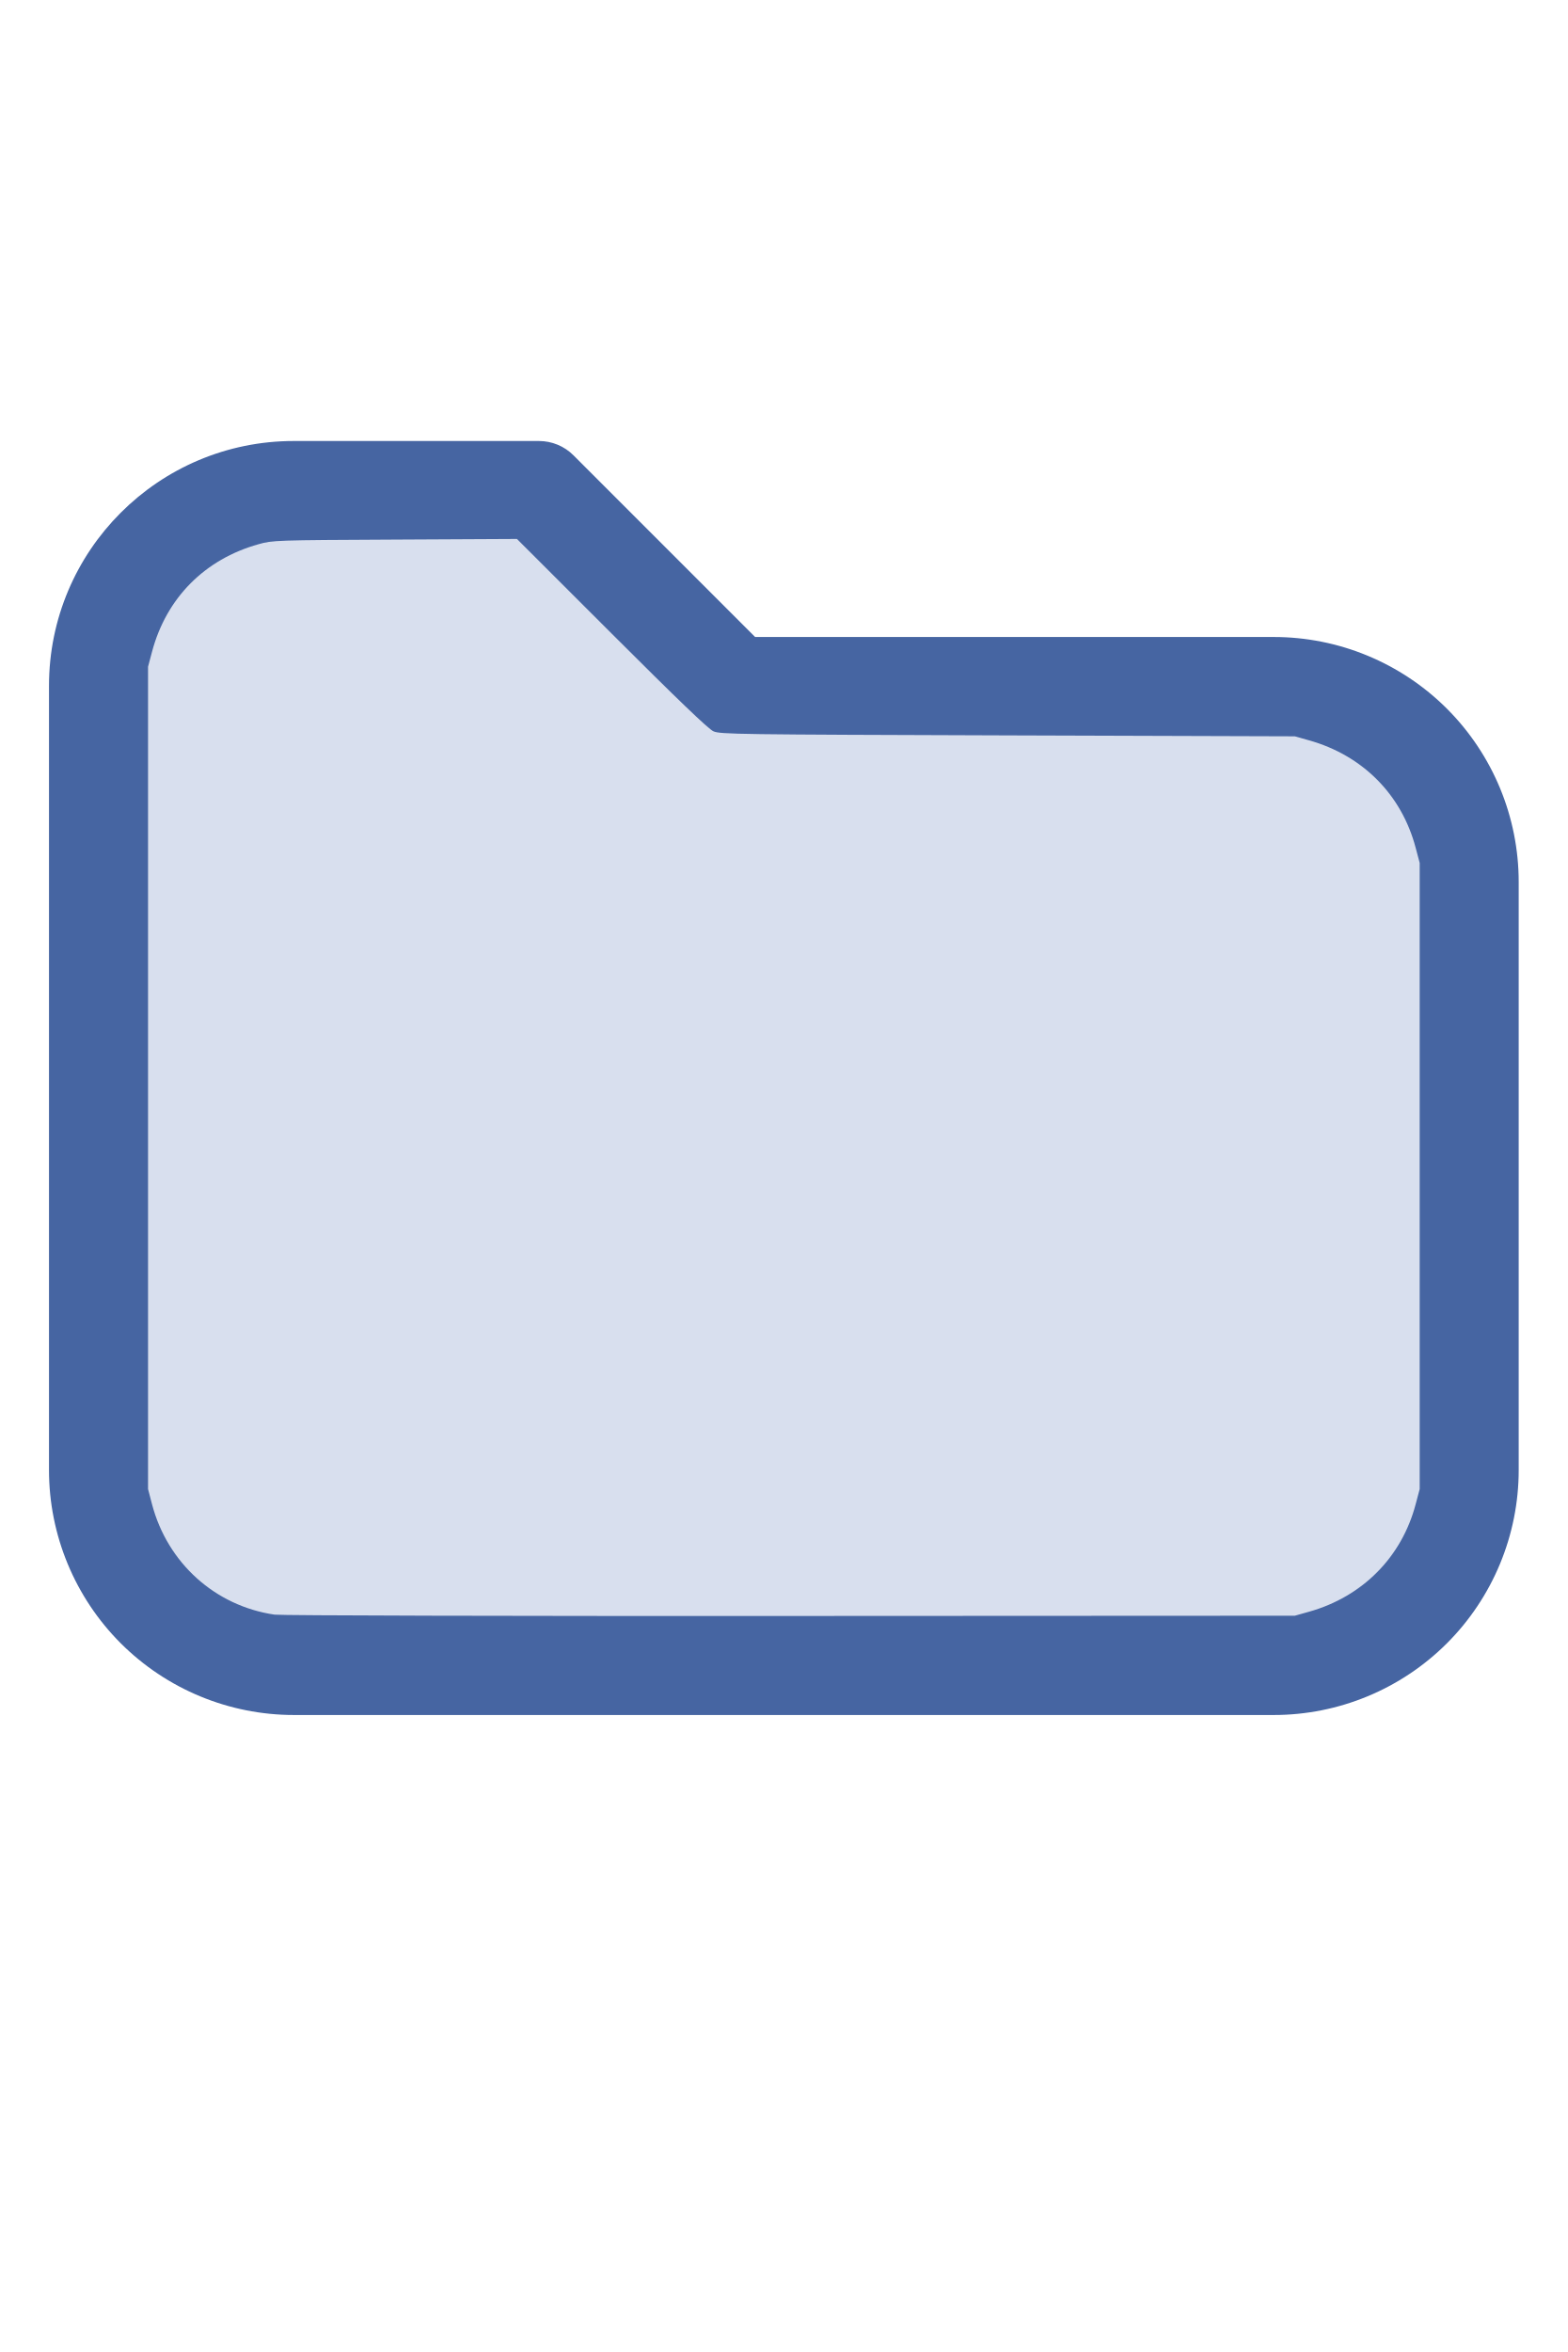
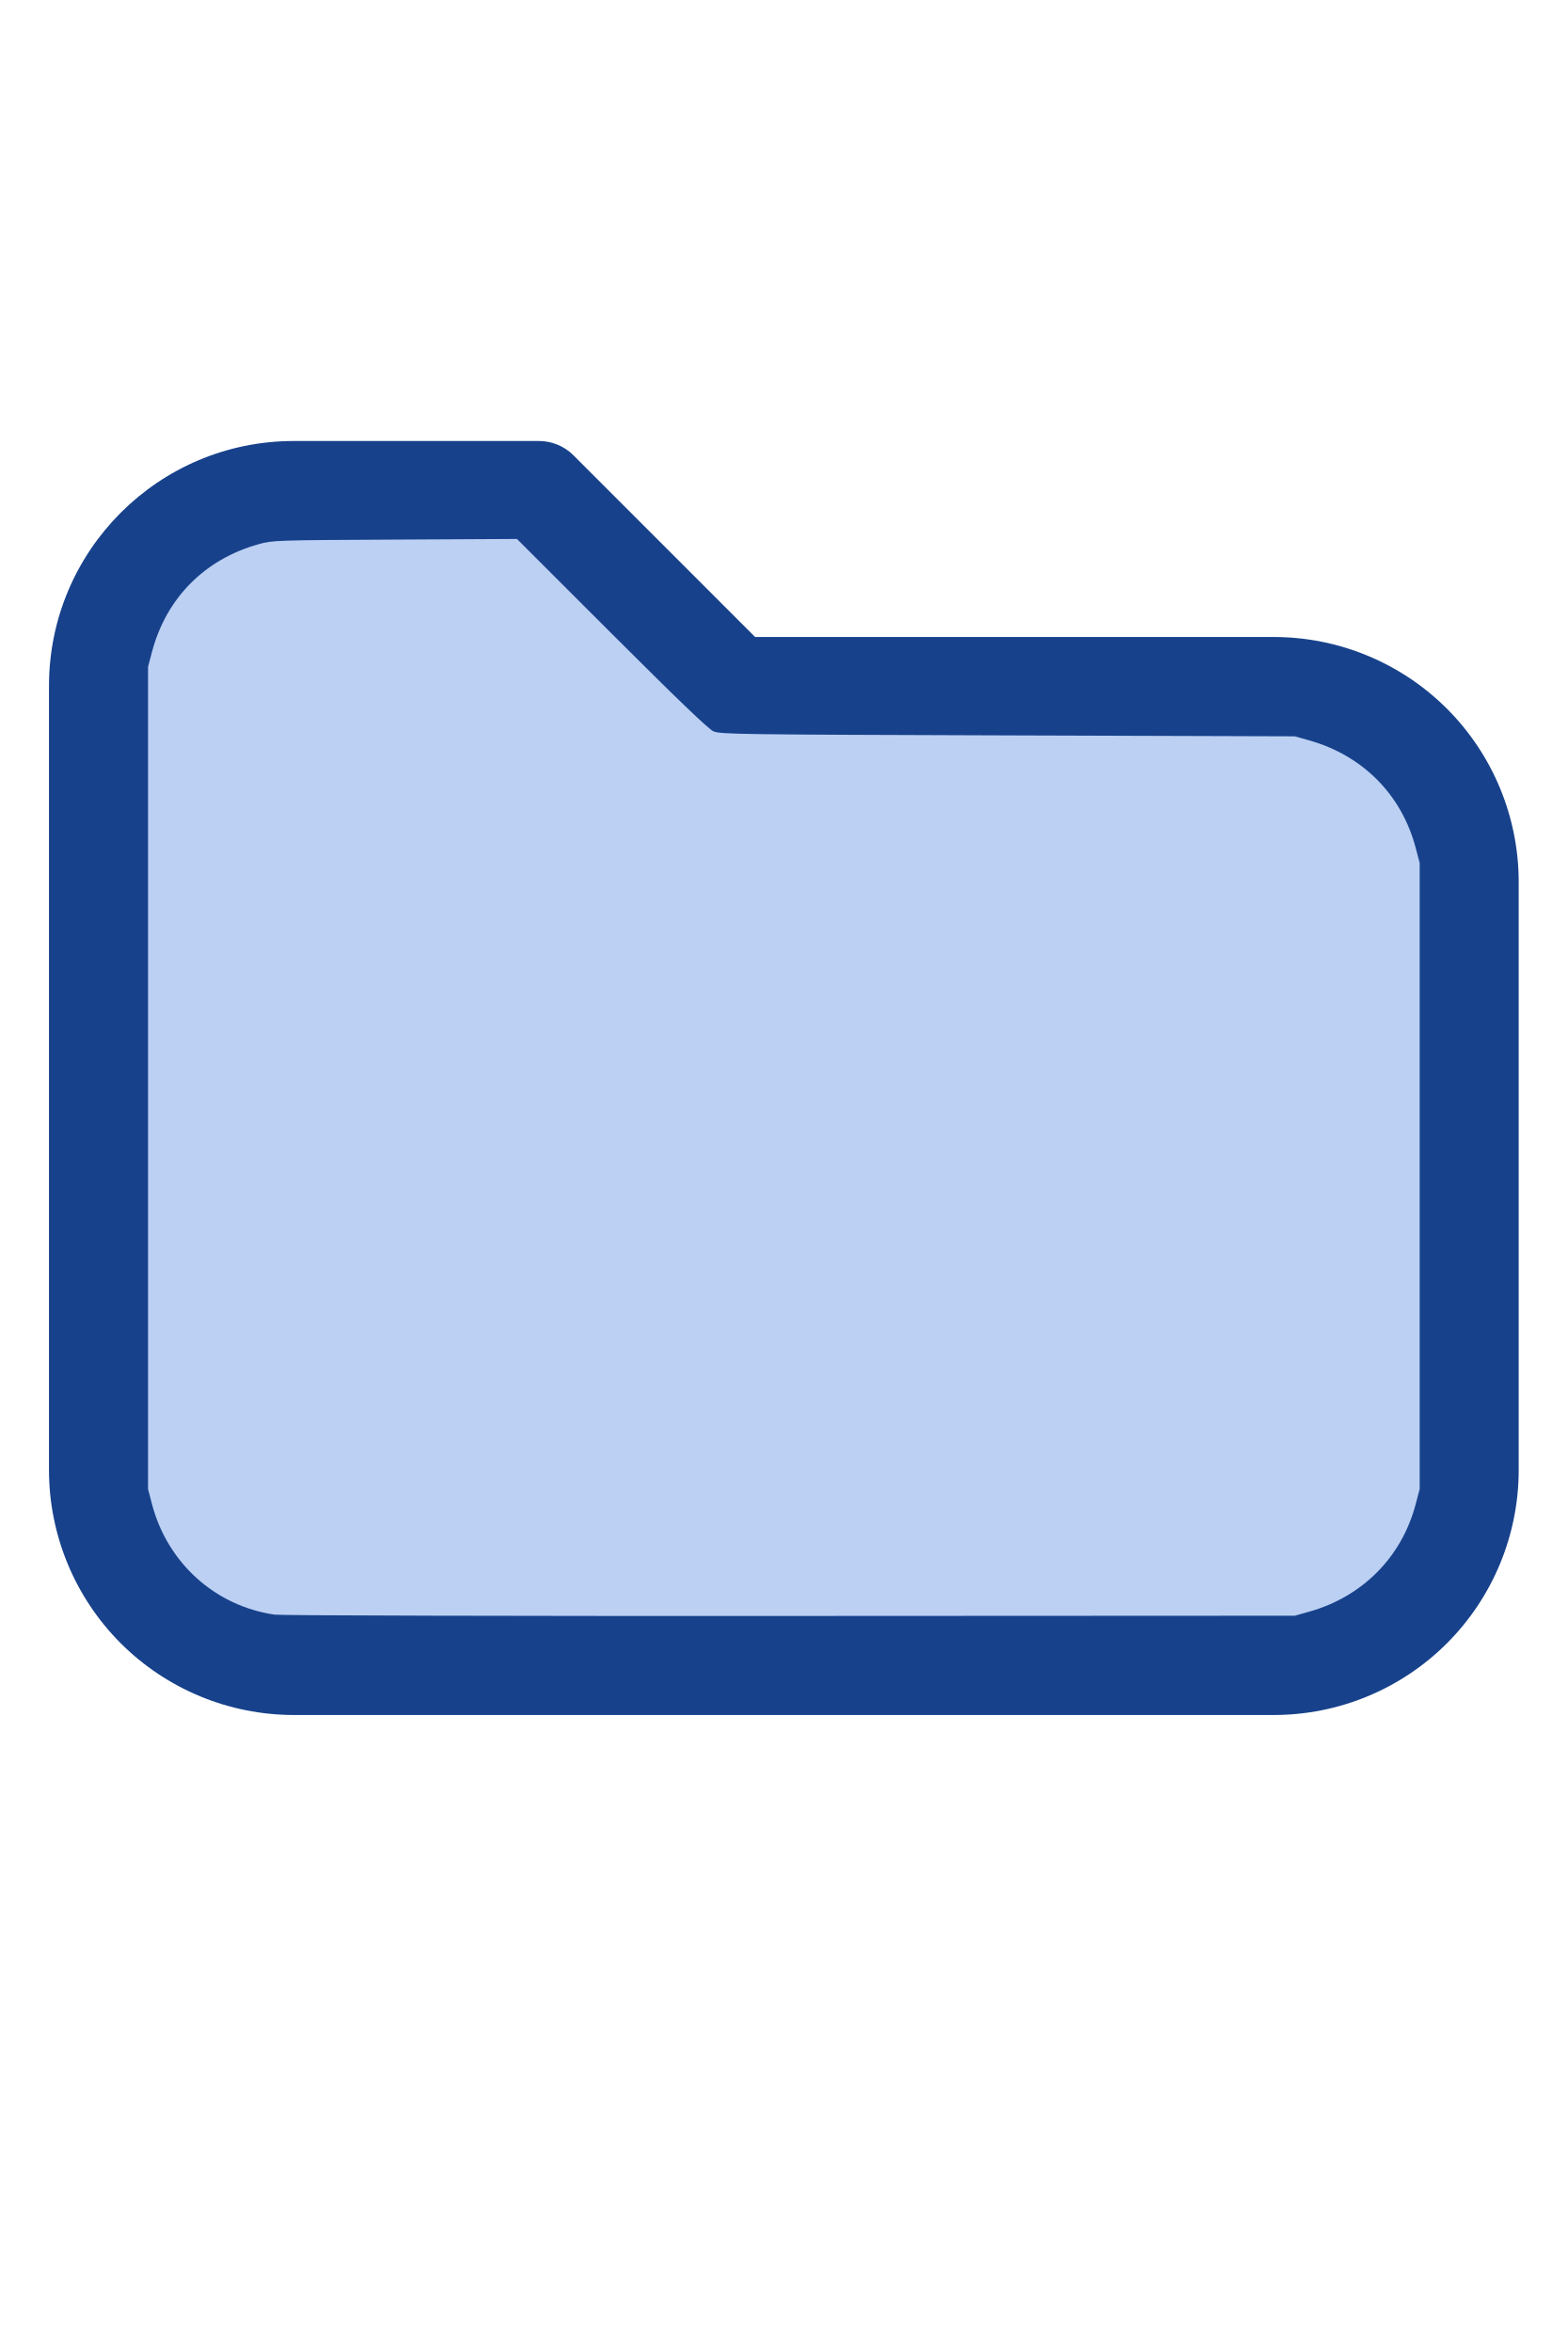
<svg xmlns="http://www.w3.org/2000/svg" version="1.1" width="16" height="24" viewBox="0 0 32 32" xml:space="preserve">
-   <g style="fill:#4665A2;">
+   <g style="fill:#17418B;">
    <path d="M1,5.998l-0,16.002c-0,1.326 0.527,2.598 1.464,3.536c0.938,0.937 2.21,1.464 3.536,1.464c5.322,0 14.678,-0 20,0c1.326,0 2.598,-0.527 3.536,-1.464c0.937,-0.938 1.464,-2.21 1.464,-3.536c0,-3.486 0,-8.514 0,-12c0,-1.326 -0.527,-2.598 -1.464,-3.536c-0.938,-0.937 -2.21,-1.464 -3.536,-1.464c-0,0 -10.586,0 -10.586,0c0,-0 -3.707,-3.707 -3.707,-3.707c-0.187,-0.188 -0.442,-0.293 -0.707,-0.293l-5.002,0c-2.76,0 -4.998,2.238 -4.998,4.998Zm2,-0l-0,16.002c-0,0.796 0.316,1.559 0.879,2.121c0.562,0.563 1.325,0.879 2.121,0.879l20,0c0.796,0 1.559,-0.316 2.121,-0.879c0.563,-0.562 0.879,-1.325 0.879,-2.121c0,-3.486 0,-8.514 0,-12c0,-0.796 -0.316,-1.559 -0.879,-2.121c-0.562,-0.563 -1.325,-0.879 -2.121,-0.879c-7.738,0 -11,0 -11,0c-0.265,0 -0.52,-0.105 -0.707,-0.293c-0,0 -3.707,-3.707 -3.707,-3.707c-0,0 -4.588,0 -4.588,0c-1.656,0 -2.998,1.342 -2.998,2.998Z" />
  </g>
-   <g style="fill:#D8DFEE;stroke-width:0;">
+   <g style="fill:#BBD0F3;stroke-width:0;">
    <path d="M 5.606,24.952 C 4.392,24.775 3.42,23.9 3.103,22.699 L 3.022,22.389 V 13.998 5.606 L 3.104,5.298 C 3.396,4.203 4.18,3.412 5.279,3.106 5.565,3.026 5.615,3.024 8.061,3.012 l 2.491,-0.013 1.932,1.93 c 1.344,1.343 1.976,1.95 2.078,1.995 0.137,0.062 0.474,0.066 6.007,0.084 l 5.861,0.019 0.291,0.082 c 1.095,0.308 1.89,1.109 2.176,2.193 l 0.082,0.309 V 16 22.389 l -0.082,0.309 c -0.284,1.079 -1.086,1.888 -2.176,2.194 l -0.291,0.082 -10.303,0.005 c -5.7,0.003 -10.4,-0.009 -10.521,-0.027 z" />
  </g>
</svg>
